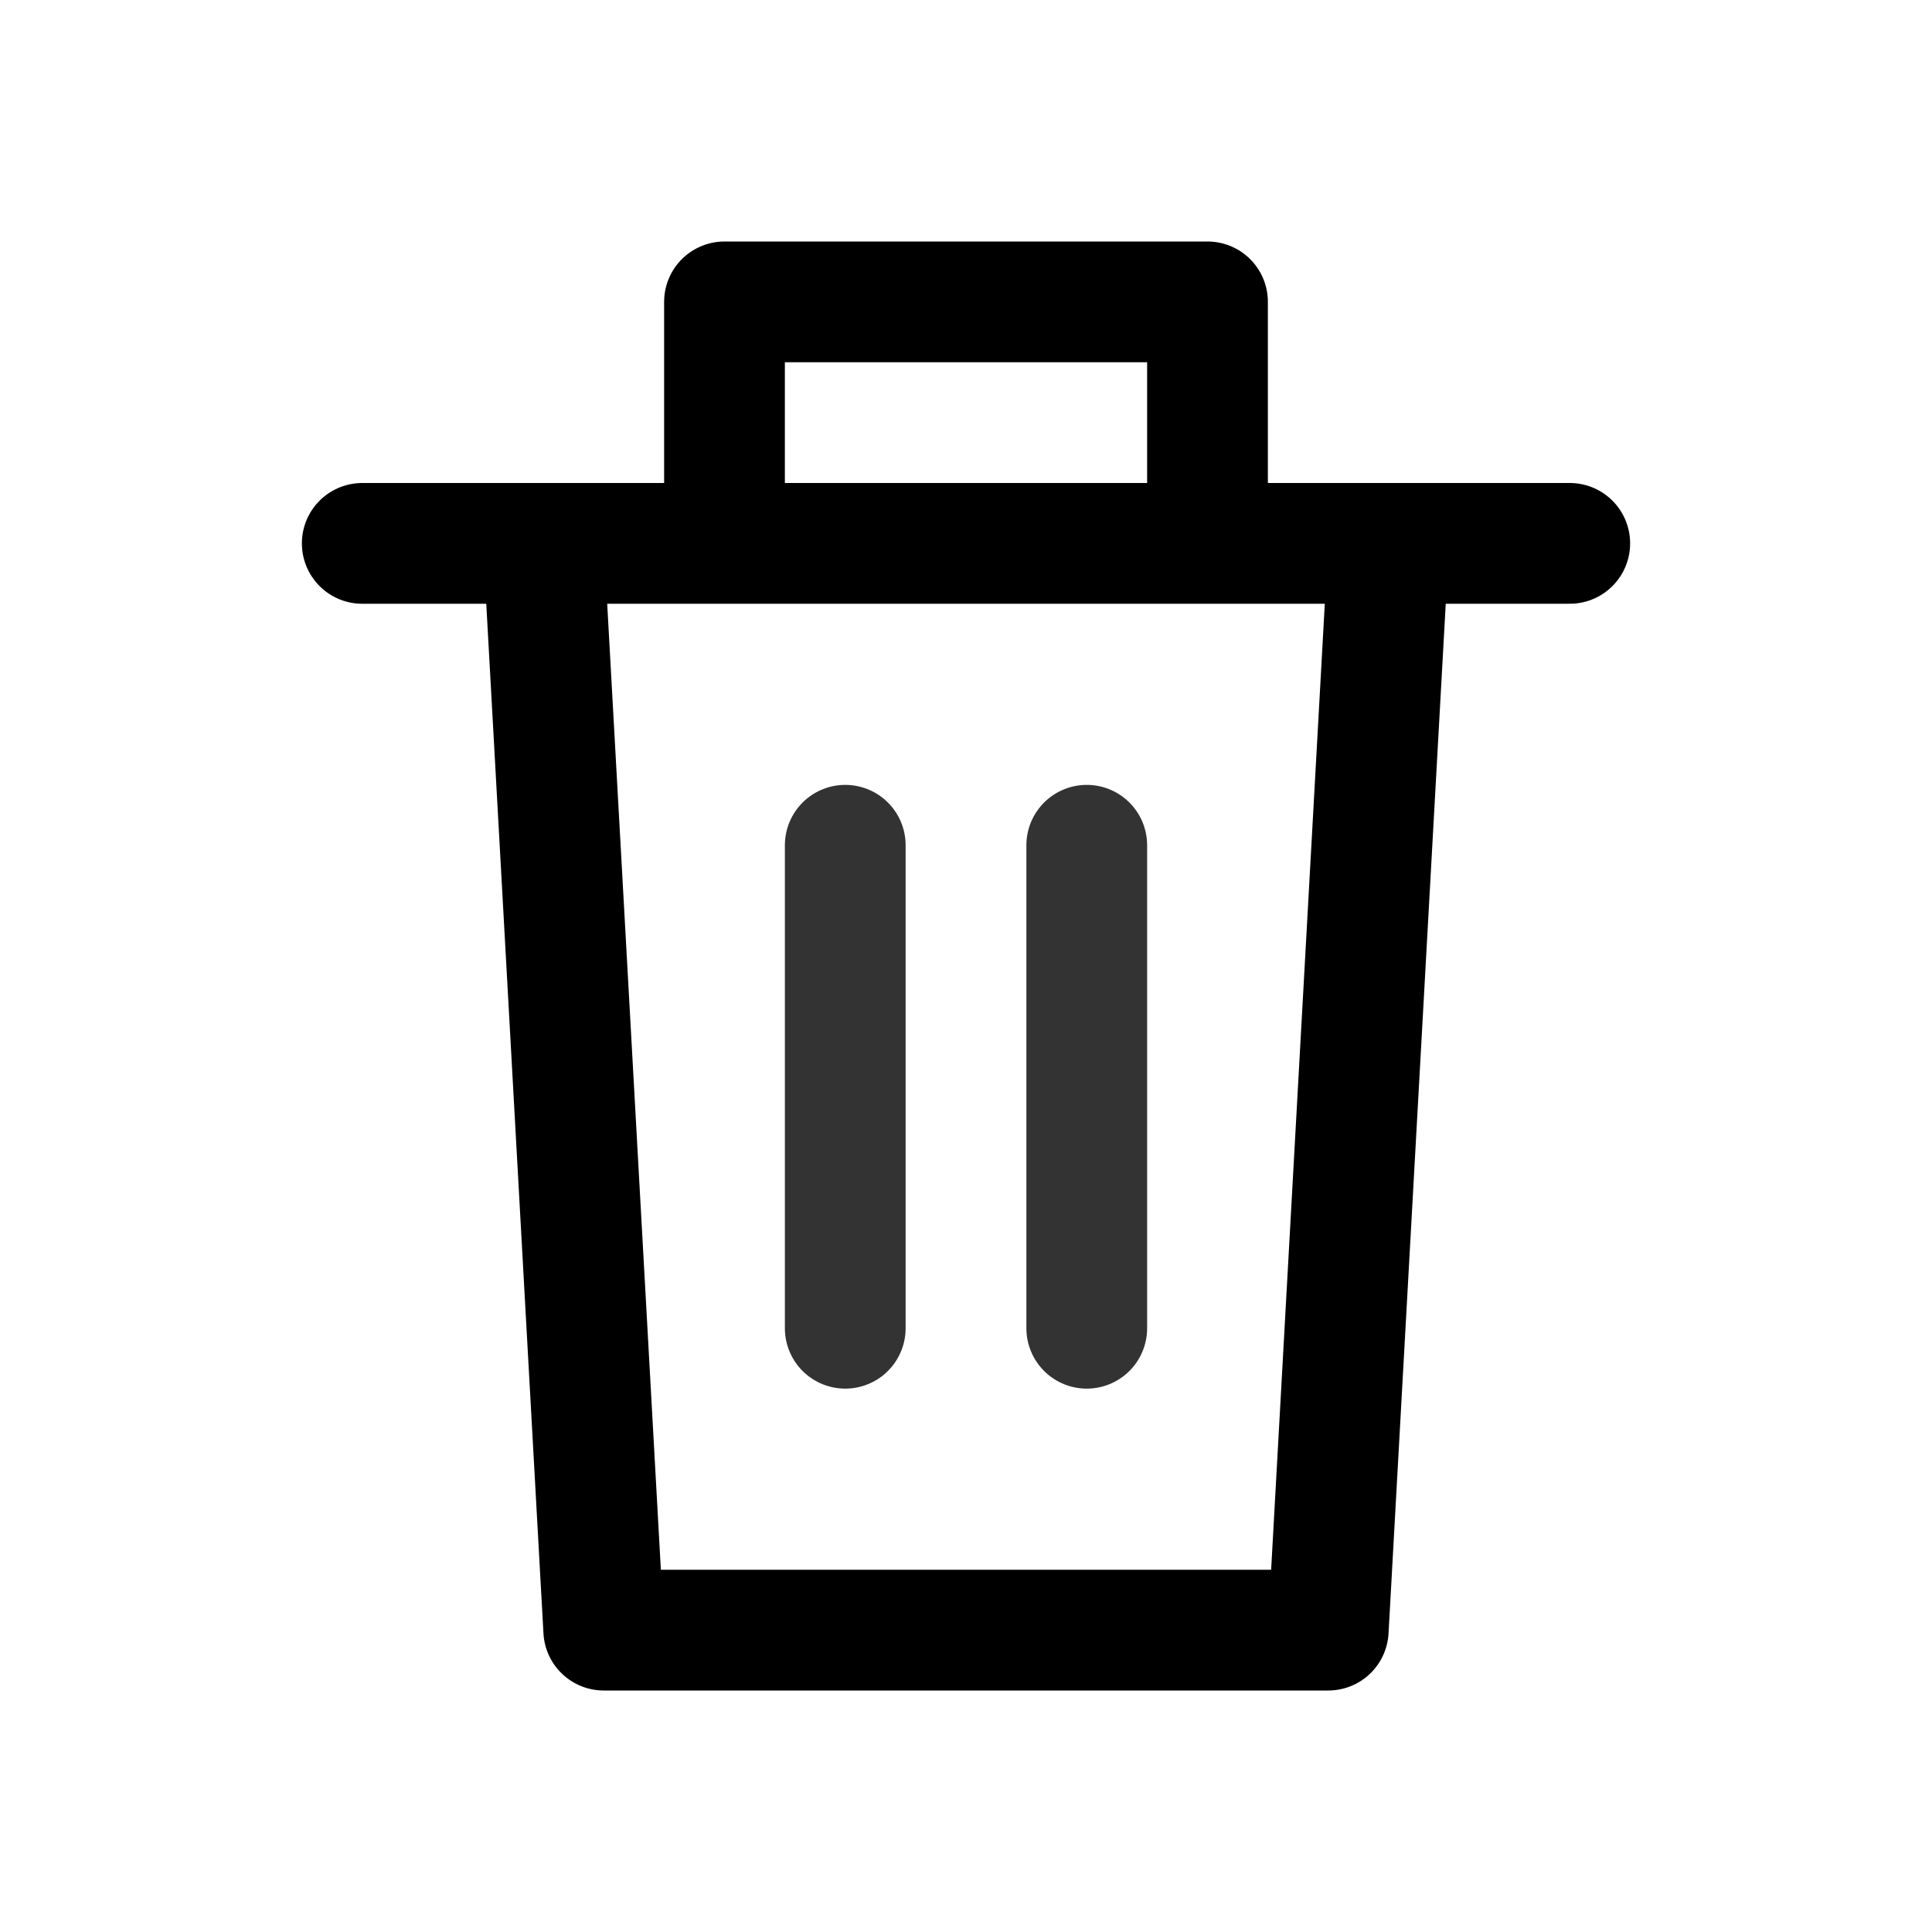
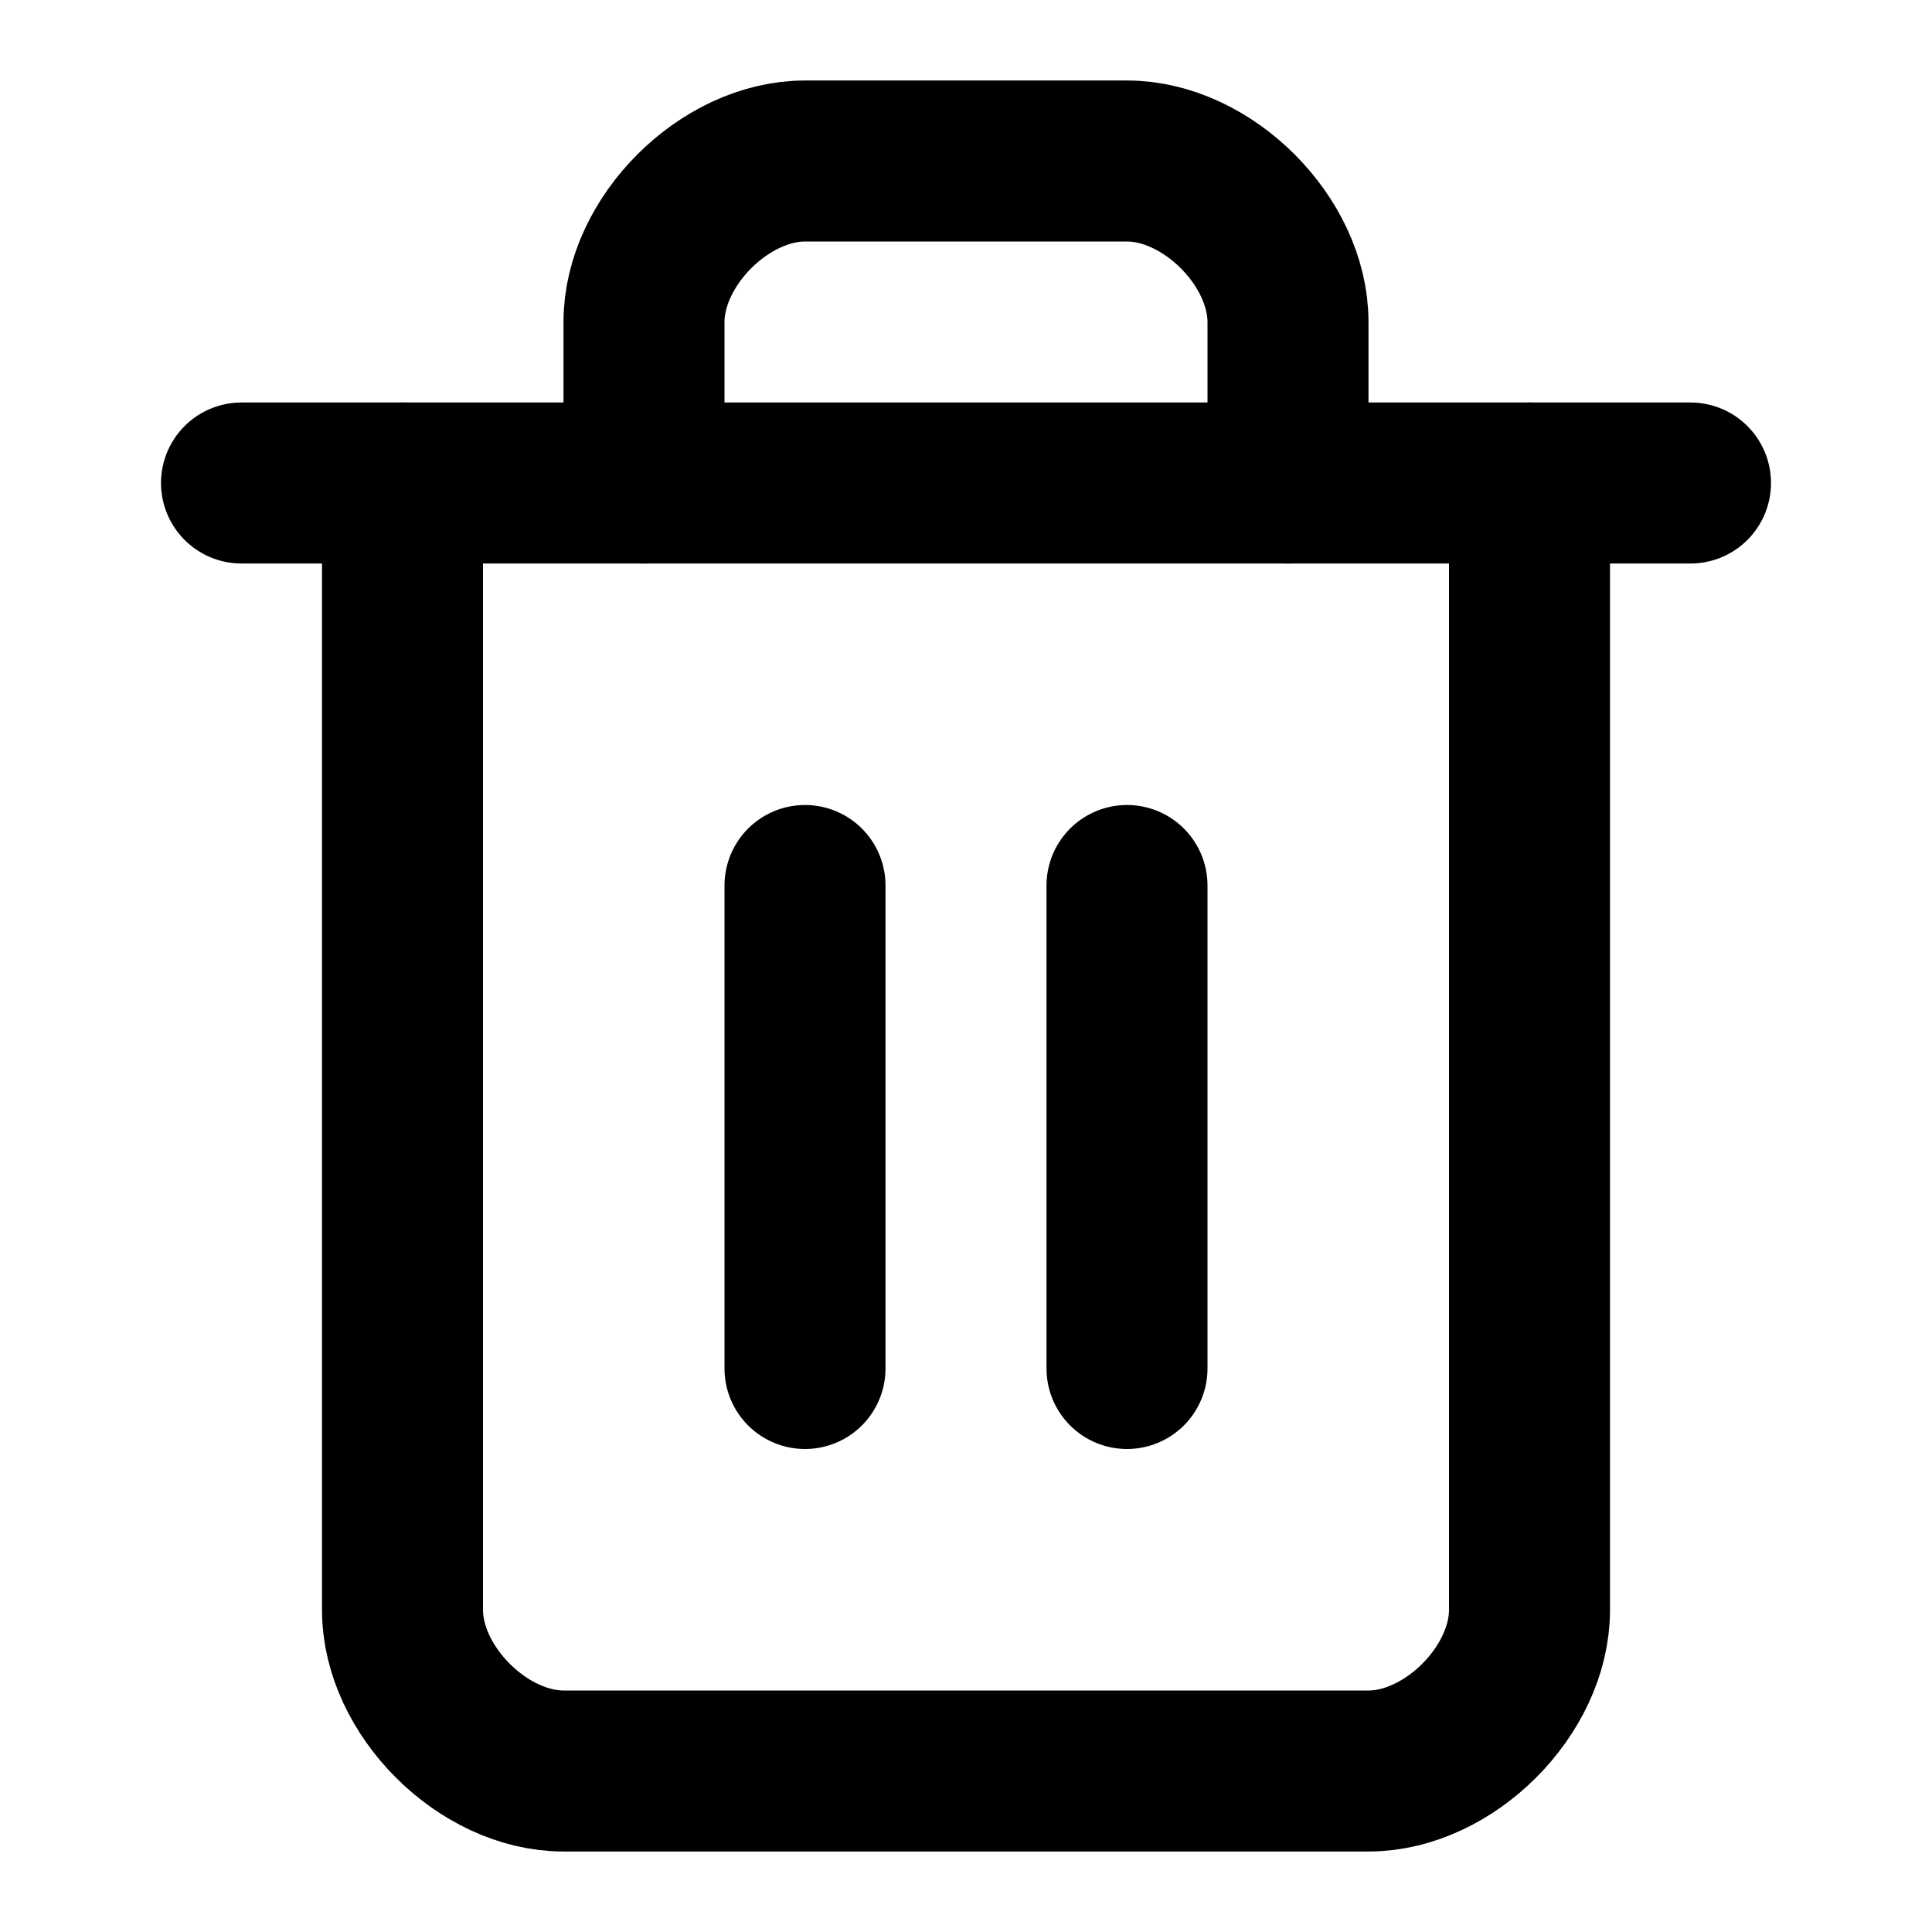
- <svg xmlns="http://www.w3.org/2000/svg" viewBox="0 0 32 32">
-   <g fill="none" stroke="#000000" stroke-linecap="round" stroke-linejoin="round" stroke-width="2">
-     <path d="M6 9h20M12 9V5h8v4M9 9l1 18h12l1-18" />
-     <path d="M14 14v8M18 14v8" opacity=".8" />
-   </g>
+ <svg xmlns="http://www.w3.org/2000/svg" viewBox="0 0 24 24" fill="none" stroke="#000000" stroke-width="2" stroke-linecap="round" stroke-linejoin="round">
+   <path d="M3 6h18" />
+   <path d="M19 6v14c0 1-1 2-2 2H7c-1 0-2-1-2-2V6" />
+   <path d="M8 6V4c0-1 1-2 2-2h4c1 0 2 1 2 2v2" />
+   <line x1="10" x2="10" y1="11" y2="17" />
+   <line x1="14" x2="14" y1="11" y2="17" />
</svg>
